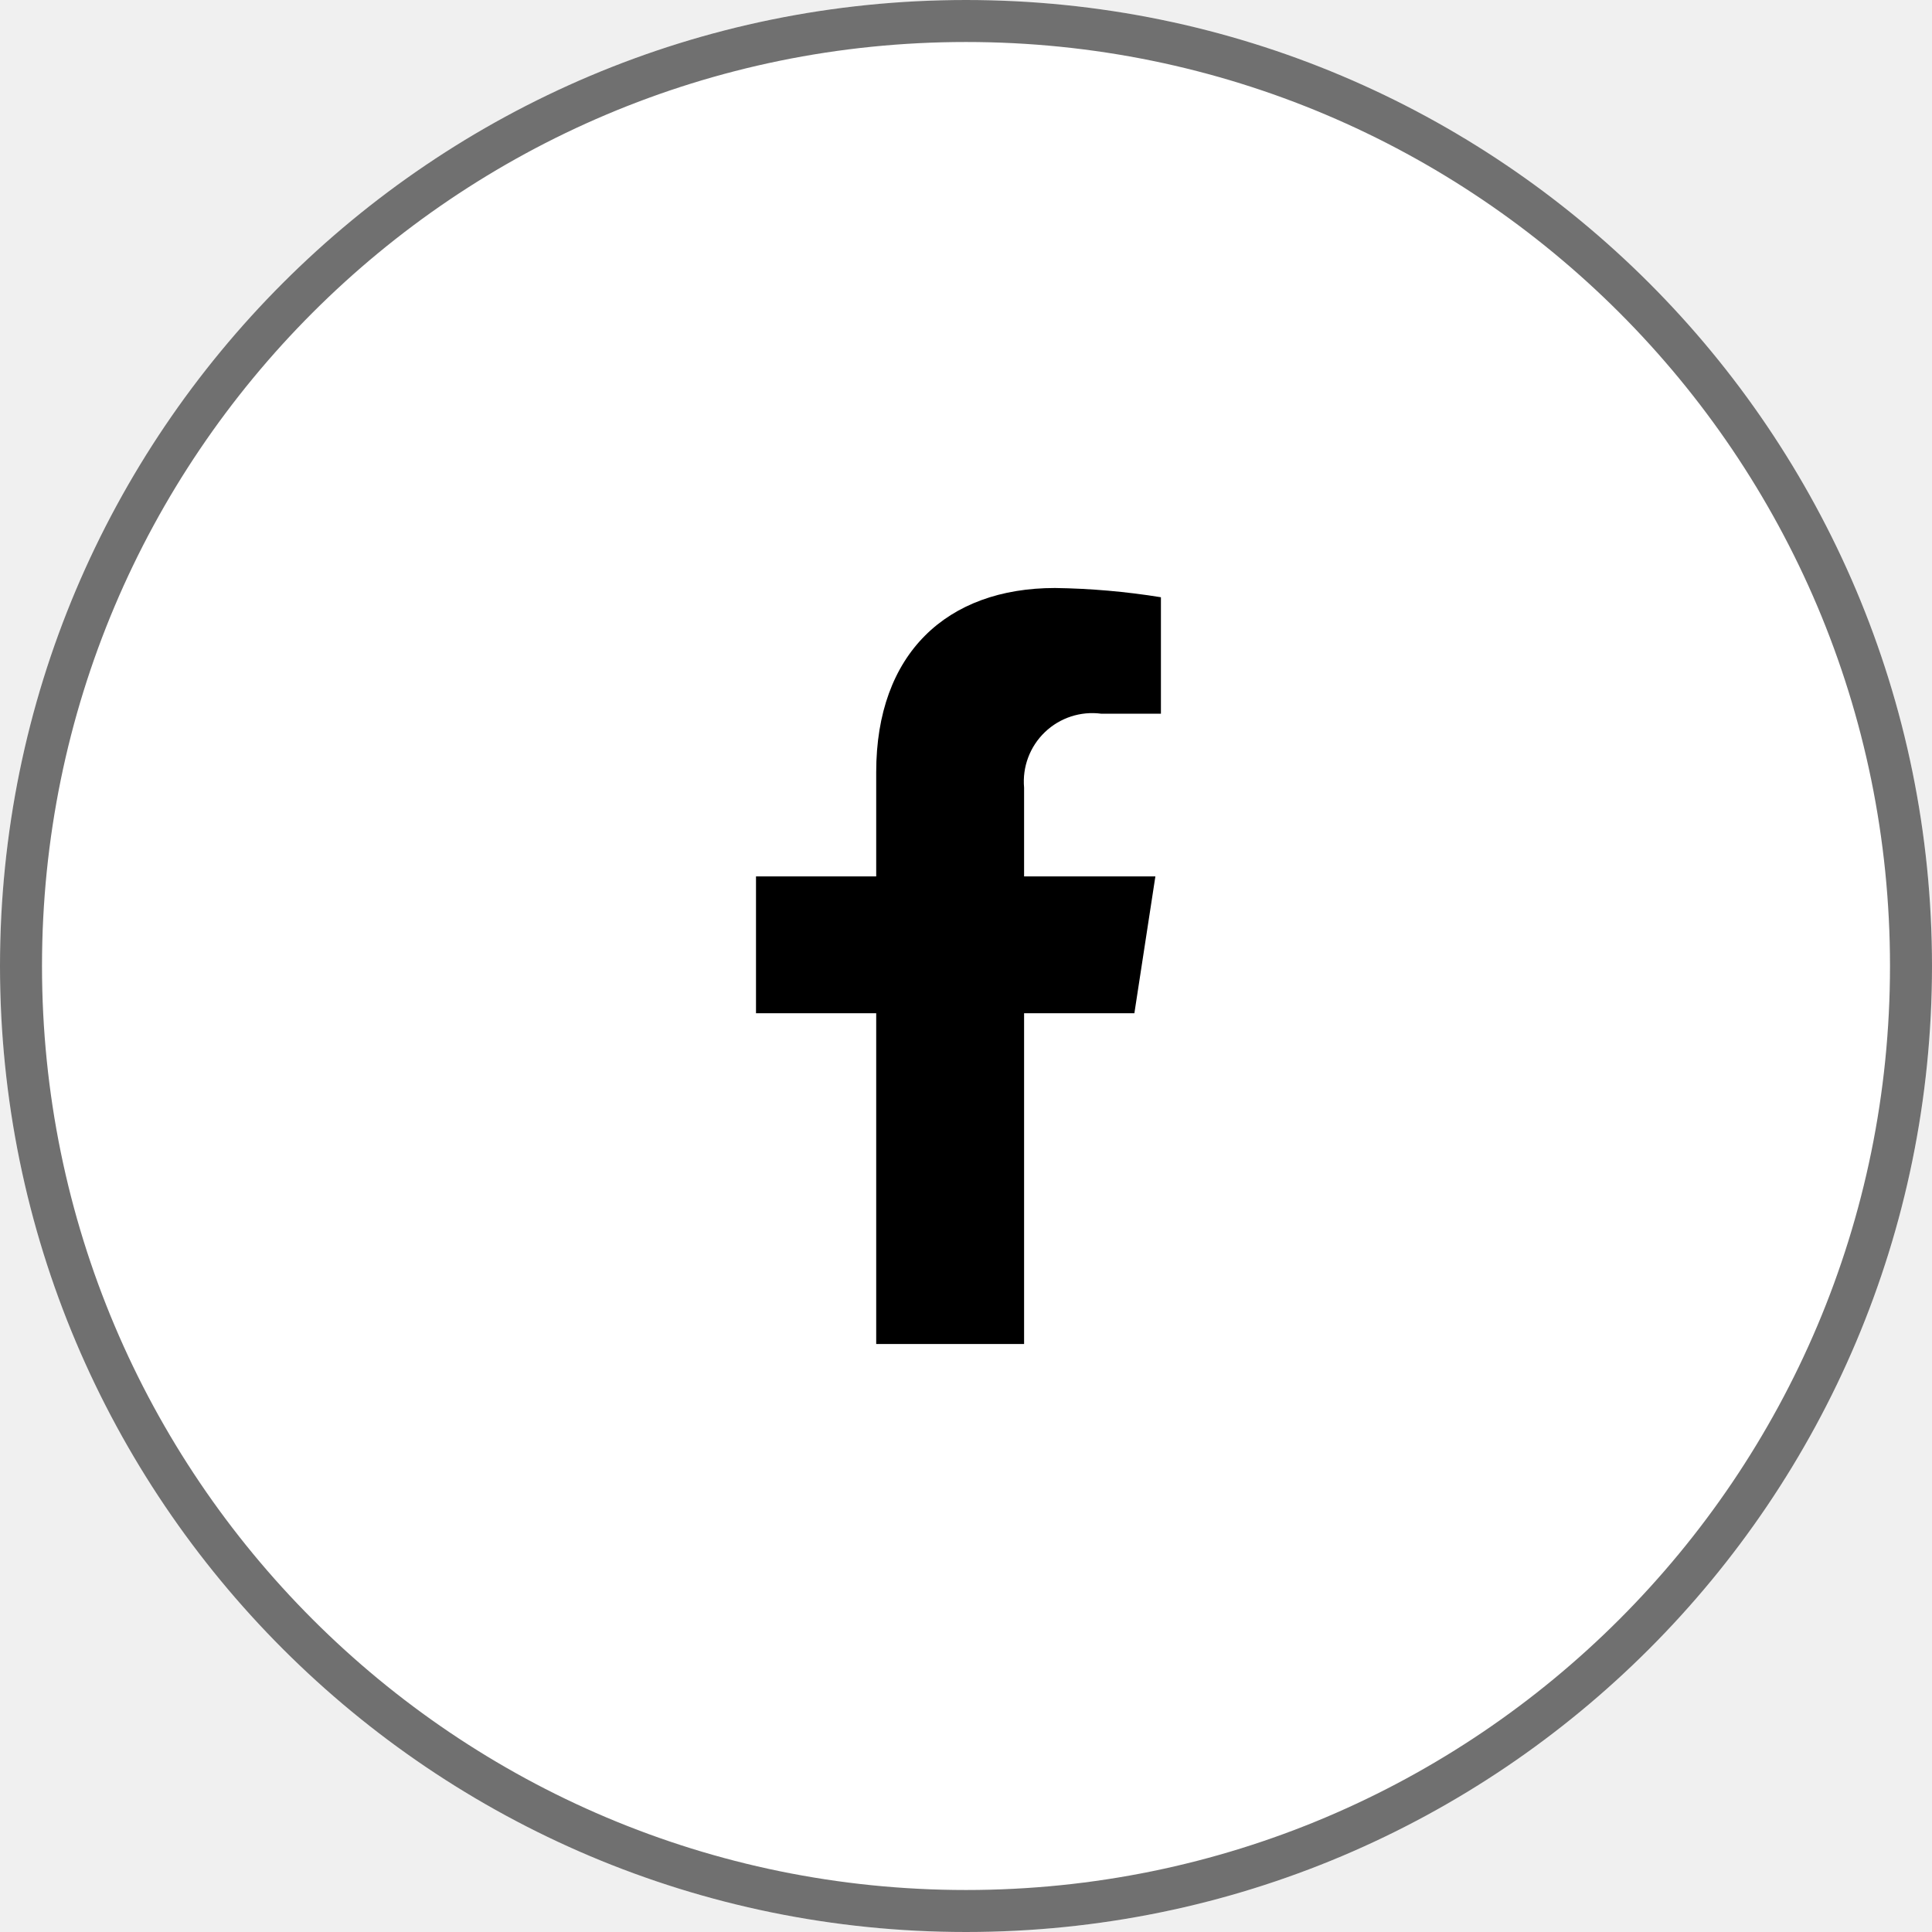
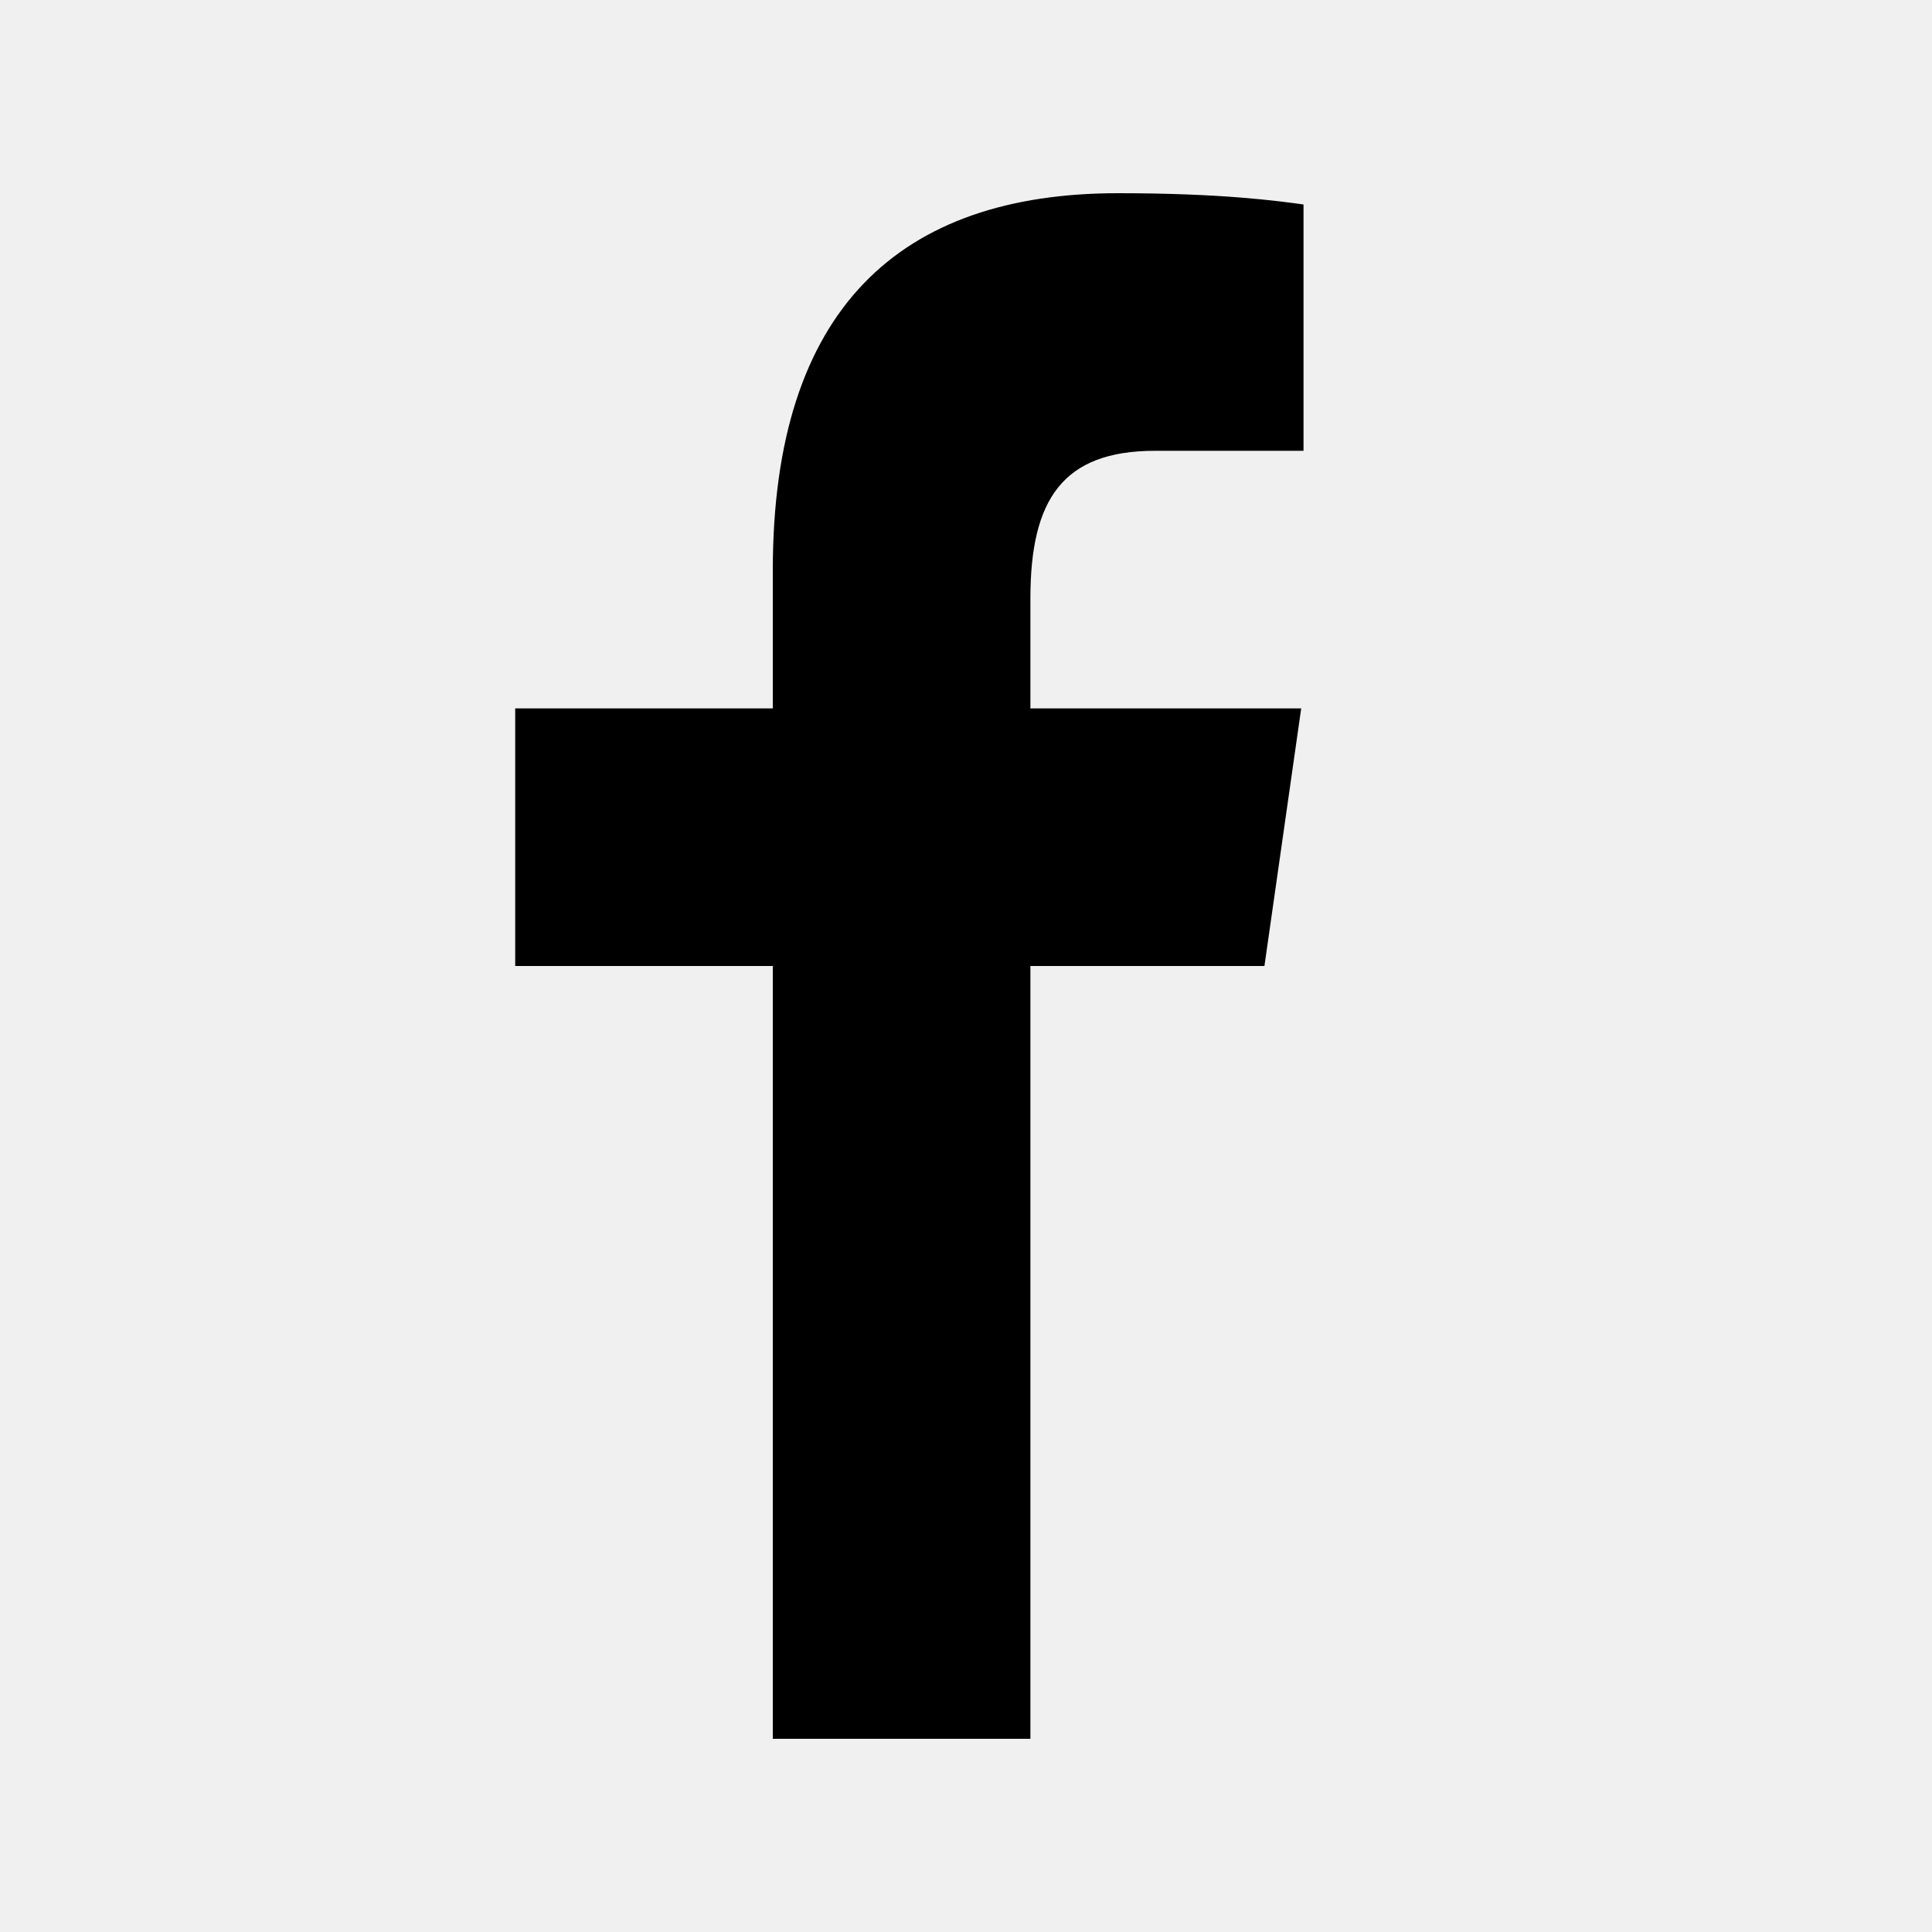
- <svg xmlns="http://www.w3.org/2000/svg" width="46" height="46" viewBox="0 0 46 46">
-   <g id="Group_8828" data-name="Group 8828" transform="translate(-1316 -895)">
-     <g id="Ellipse_370" data-name="Ellipse 370" transform="translate(1316 895)" fill="#fff" stroke="#707070" stroke-width="1">
-       <circle cx="23" cy="23" r="23" stroke="none" />
-       <circle cx="23" cy="23" r="22.5" fill="none" />
-     </g>
-     <path id="Icon_awesome-facebook-f" data-name="Icon awesome-facebook-f" d="M10.618,10.125l.5-3.258H7.992V4.753a1.629,1.629,0,0,1,1.837-1.76H11.25V.22A17.329,17.329,0,0,0,8.728,0C6.153,0,4.471,1.56,4.471,4.385V6.867H1.609v3.258H4.471V18H7.992V10.125Z" transform="translate(1332.391 909)" />
-   </g>
+ <svg xmlns="http://www.w3.org/2000/svg" fill="#000000" viewBox="0 0 30 30" width="50px" height="50px">
+   <path d="M12,27V15H8v-4h4V8.852C12,4.785,13.981,3,17.361,3c1.619,0,2.475,0.12,2.88,0.175V7h-2.305C16.501,7,16,7.757,16,9.291V11 h4.205l-0.571,4H16v12H12z" />
</svg>
